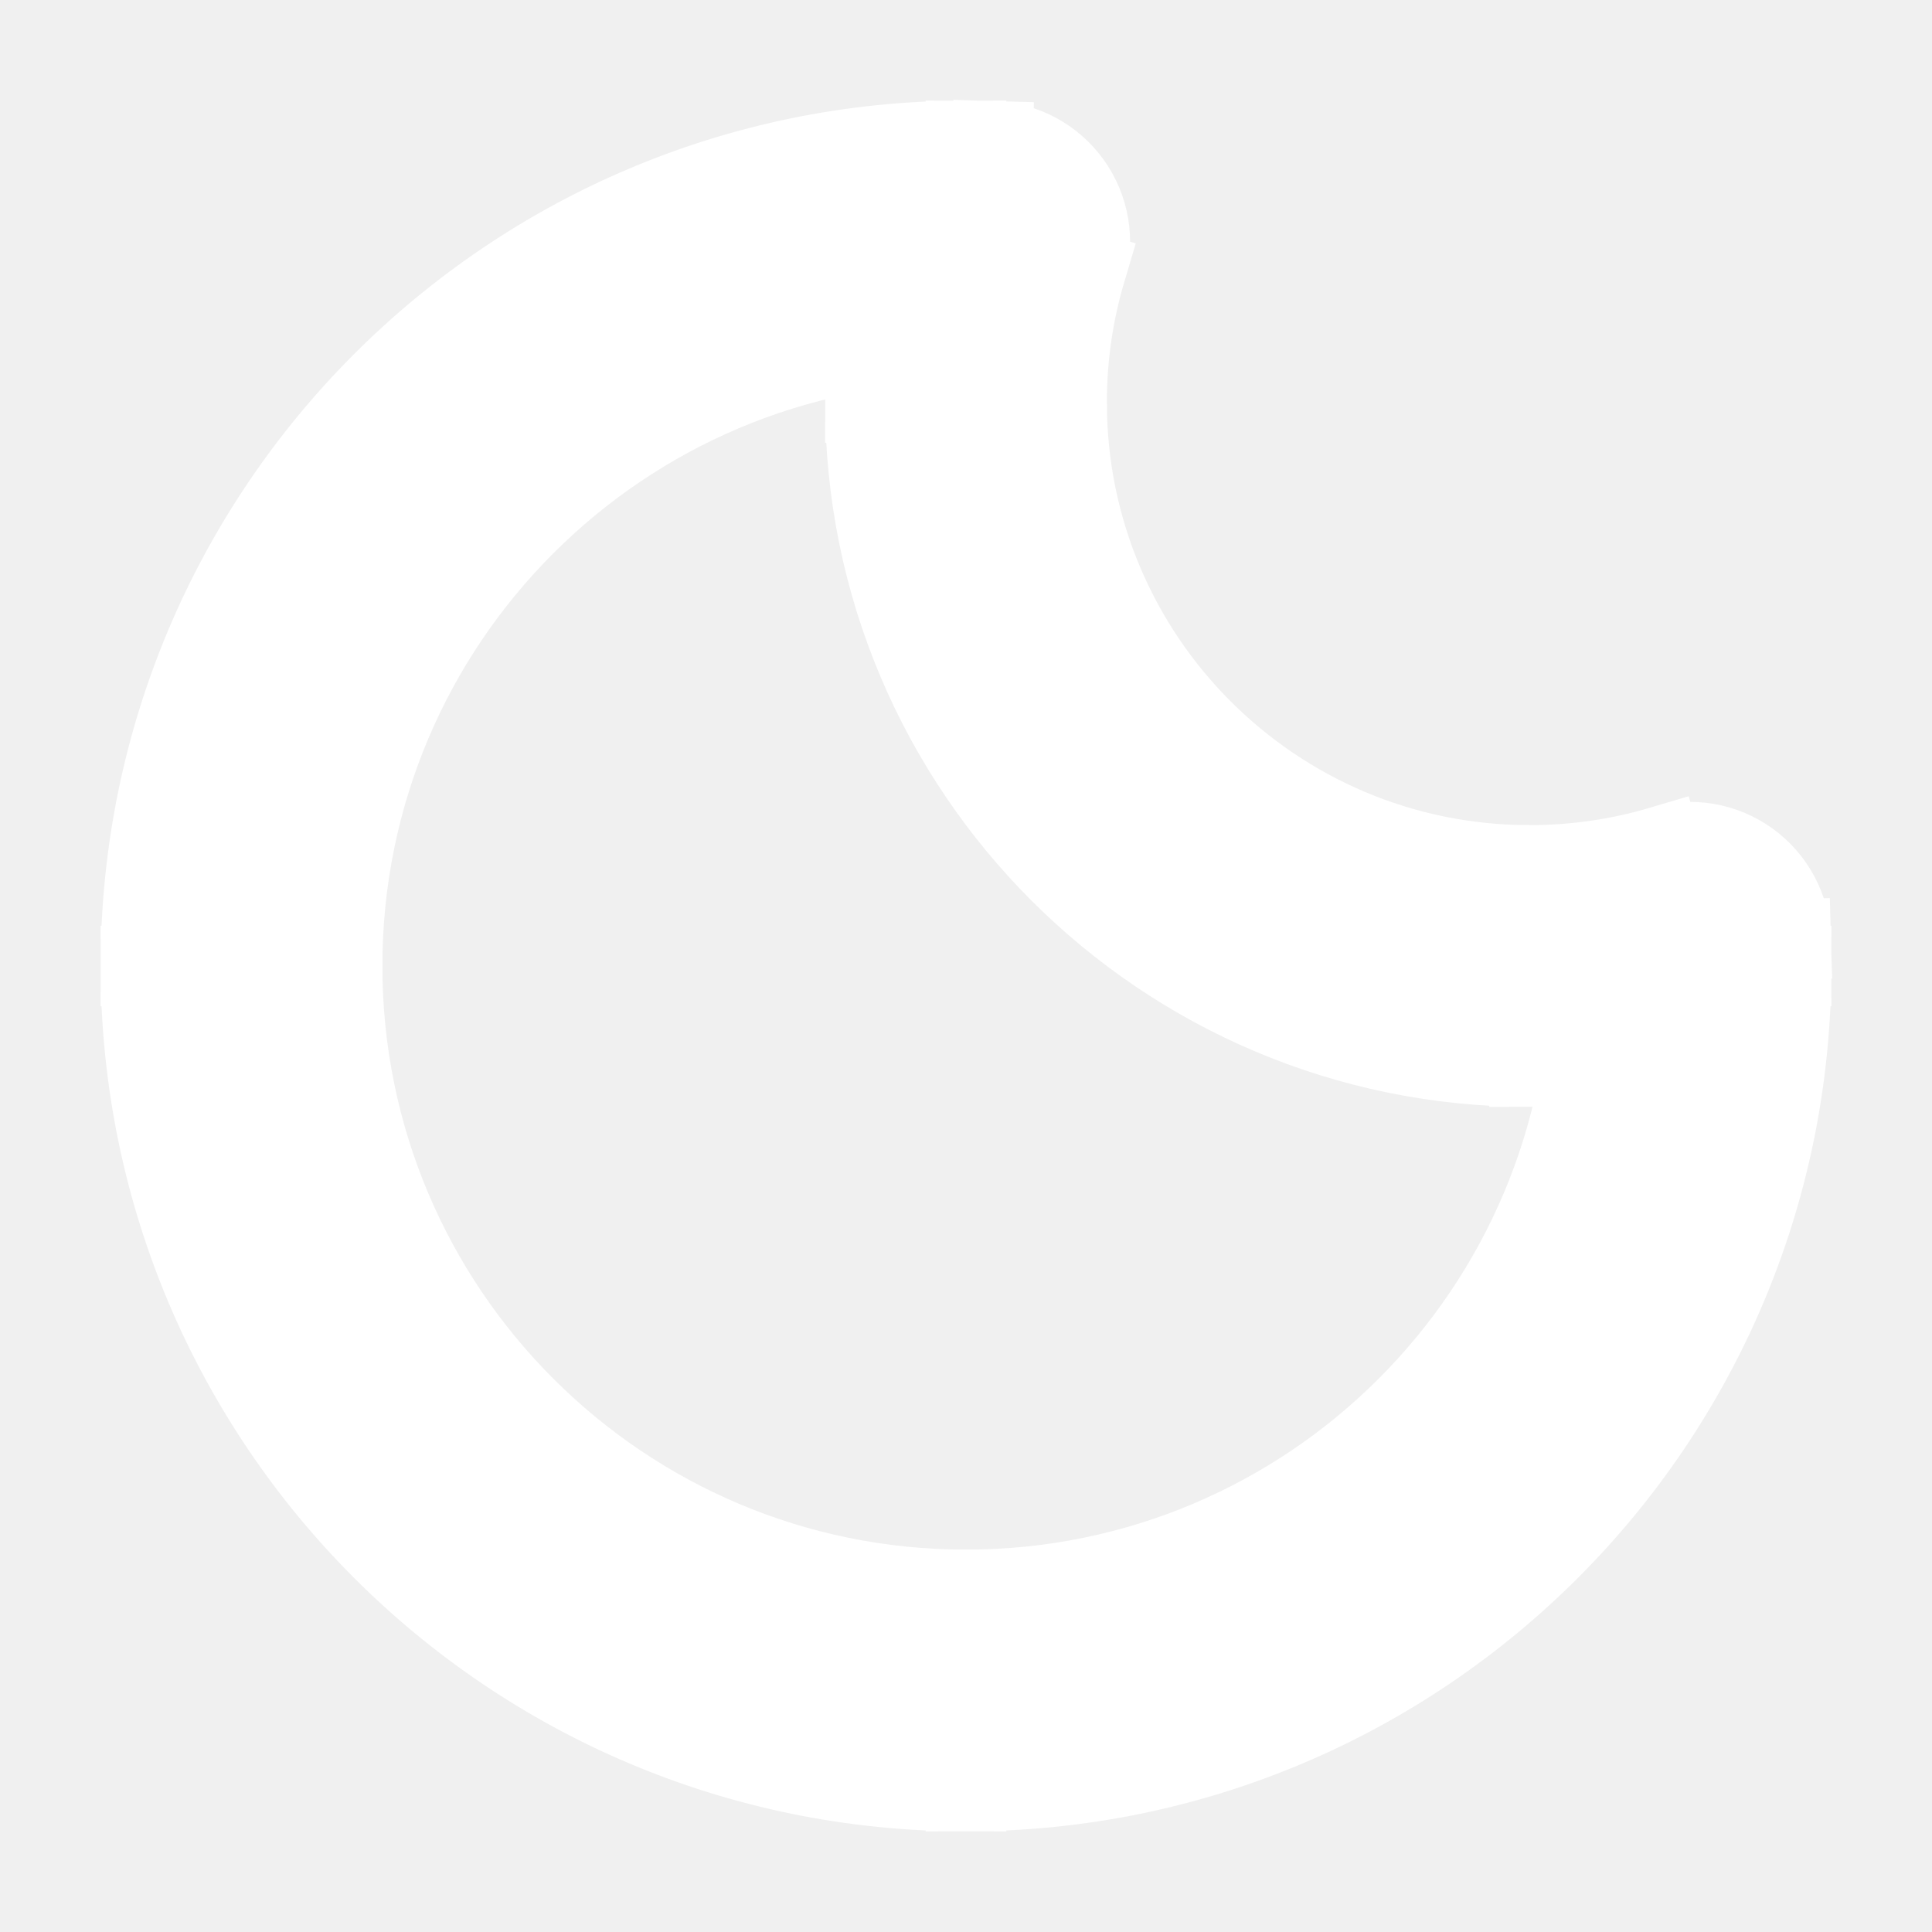
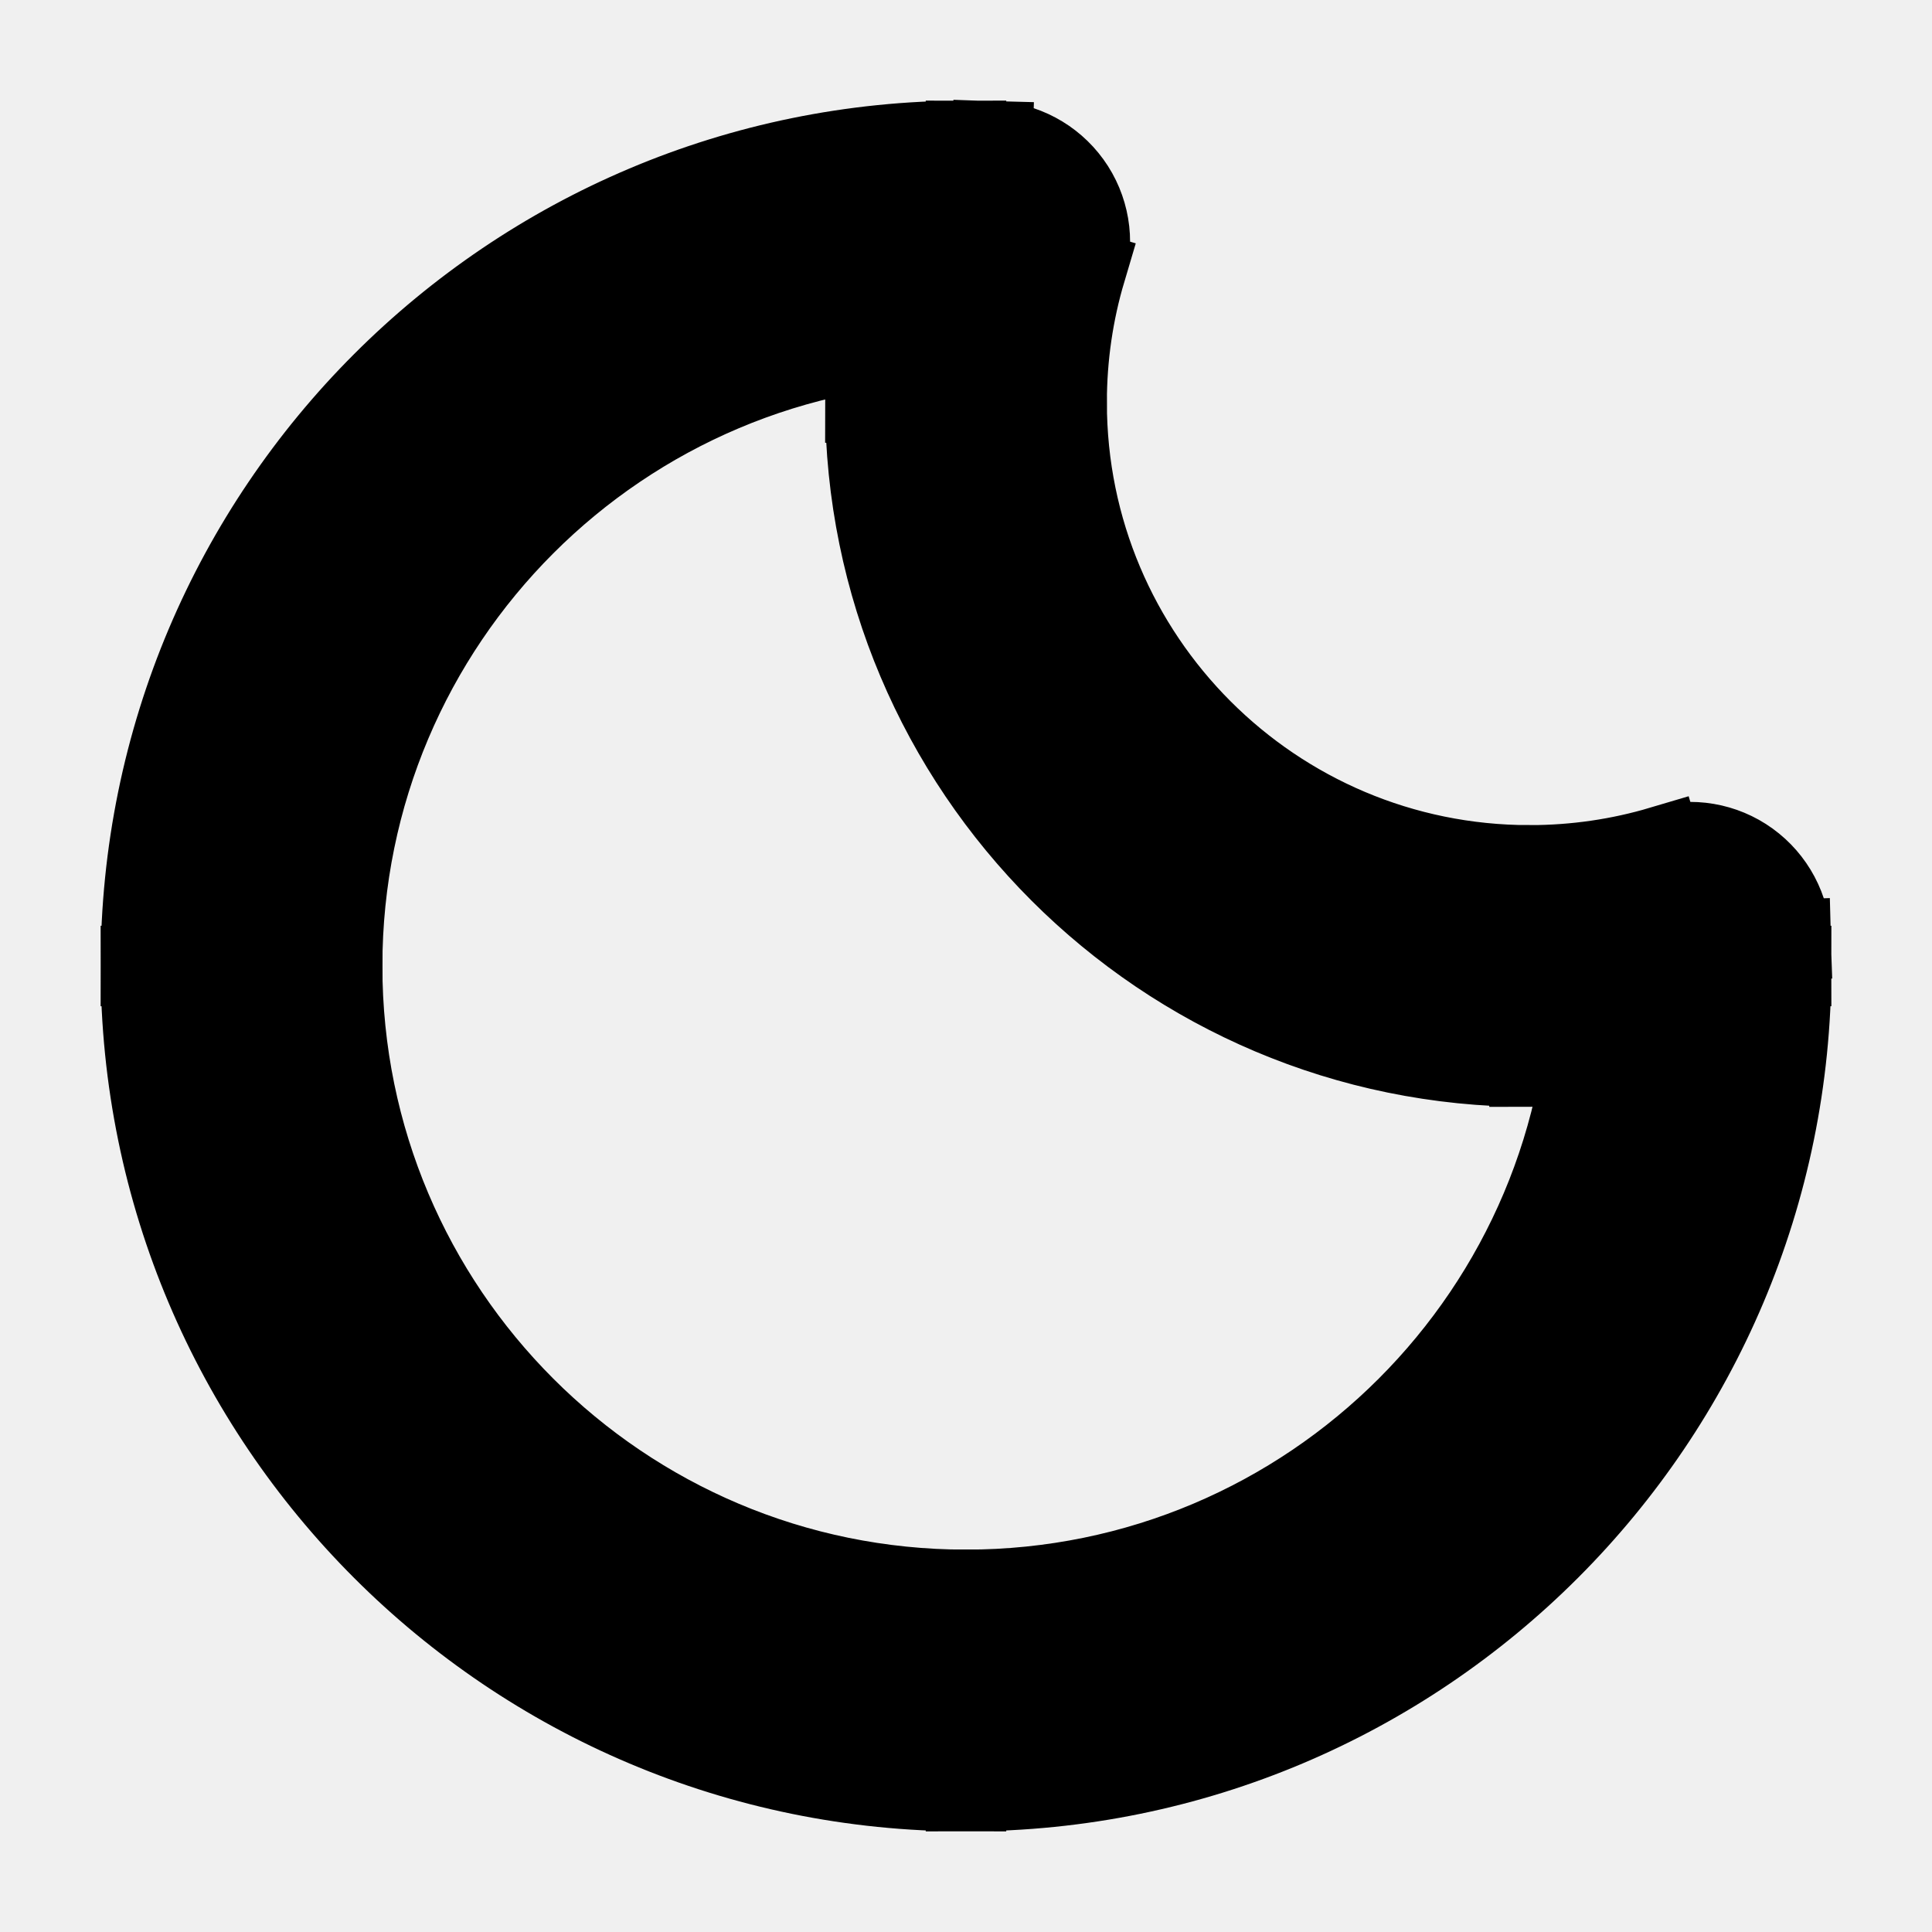
- <svg xmlns="http://www.w3.org/2000/svg" width="25px" height="25px" viewBox="0 0 24 24" fill="none" stroke="#ffffff">
+ <svg xmlns="http://www.w3.org/2000/svg" width="25px" height="25px" viewBox="0 0 24 24" fill="none" stroke="black">
  <g id="SVGRepo_bgCarrier" stroke-width="0" />
  <g id="SVGRepo_tracerCarrier" stroke-linecap="round" stroke-linejoin="round" />
  <g id="SVGRepo_iconCarrier">
    <g clip-path="url(#clip0_429_11017)">
-       <path d="M20.995 11.711L22.245 11.672C22.233 11.285 22.041 10.925 21.727 10.698C21.413 10.471 21.011 10.403 20.64 10.513L20.995 11.711ZM12.289 3.005L13.487 3.36C13.597 2.989 13.529 2.587 13.302 2.273C13.075 1.959 12.715 1.767 12.328 1.755L12.289 3.005ZM20.64 10.513C20.122 10.667 19.572 10.75 19 10.75V13.25C19.815 13.25 20.605 13.131 21.351 12.91L20.64 10.513ZM19 10.75C15.824 10.75 13.25 8.176 13.25 5H10.75C10.75 9.556 14.444 13.25 19 13.25V10.75ZM13.25 5C13.25 4.428 13.333 3.878 13.487 3.36L11.09 2.649C10.869 3.395 10.75 4.185 10.75 5H13.25ZM12 4.25C12.083 4.25 12.166 4.251 12.249 4.254L12.328 1.755C12.219 1.752 12.11 1.75 12 1.75V4.25ZM4.25 12C4.25 7.72 7.72 4.25 12 4.25V1.75C6.339 1.75 1.75 6.339 1.75 12H4.25ZM12 19.75C7.72 19.75 4.25 16.28 4.25 12H1.75C1.75 17.661 6.339 22.25 12 22.25V19.75ZM19.75 12C19.75 16.28 16.28 19.75 12 19.75V22.25C17.661 22.25 22.25 17.661 22.25 12H19.75ZM19.746 11.751C19.749 11.834 19.75 11.917 19.75 12H22.25C22.25 11.89 22.248 11.781 22.245 11.672L19.746 11.751Z" fill="#ffffff" />
+       <path d="M20.995 11.711L22.245 11.672C22.233 11.285 22.041 10.925 21.727 10.698C21.413 10.471 21.011 10.403 20.64 10.513L20.995 11.711ZM12.289 3.005L13.487 3.36C13.597 2.989 13.529 2.587 13.302 2.273C13.075 1.959 12.715 1.767 12.328 1.755L12.289 3.005ZM20.64 10.513C20.122 10.667 19.572 10.75 19 10.75V13.25C19.815 13.25 20.605 13.131 21.351 12.91L20.64 10.513ZM19 10.75C15.824 10.75 13.25 8.176 13.25 5H10.75C10.75 9.556 14.444 13.25 19 13.25V10.75ZM13.25 5C13.25 4.428 13.333 3.878 13.487 3.36L11.09 2.649C10.869 3.395 10.75 4.185 10.75 5H13.25ZM12 4.25C12.083 4.25 12.166 4.251 12.249 4.254L12.328 1.755C12.219 1.752 12.11 1.75 12 1.75V4.25ZM4.25 12C4.25 7.72 7.72 4.25 12 4.25V1.75C6.339 1.75 1.75 6.339 1.75 12H4.25ZM12 19.75C7.72 19.75 4.25 16.28 4.25 12H1.75C1.75 17.661 6.339 22.25 12 22.25V19.75ZM19.75 12C19.75 16.28 16.28 19.75 12 19.75V22.25C17.661 22.25 22.25 17.661 22.25 12H19.75ZM19.746 11.751C19.749 11.834 19.75 11.917 19.75 12H22.25C22.25 11.89 22.248 11.781 22.245 11.672L19.746 11.751Z" fill="black" />
    </g>
    <defs>
      <clipPath id="clip0_429_11017">
-         <rect width="24" height="24" fill="white" />
+         <rect width="24" height="24" fill="black" />
      </clipPath>
    </defs>
  </g>
</svg>
